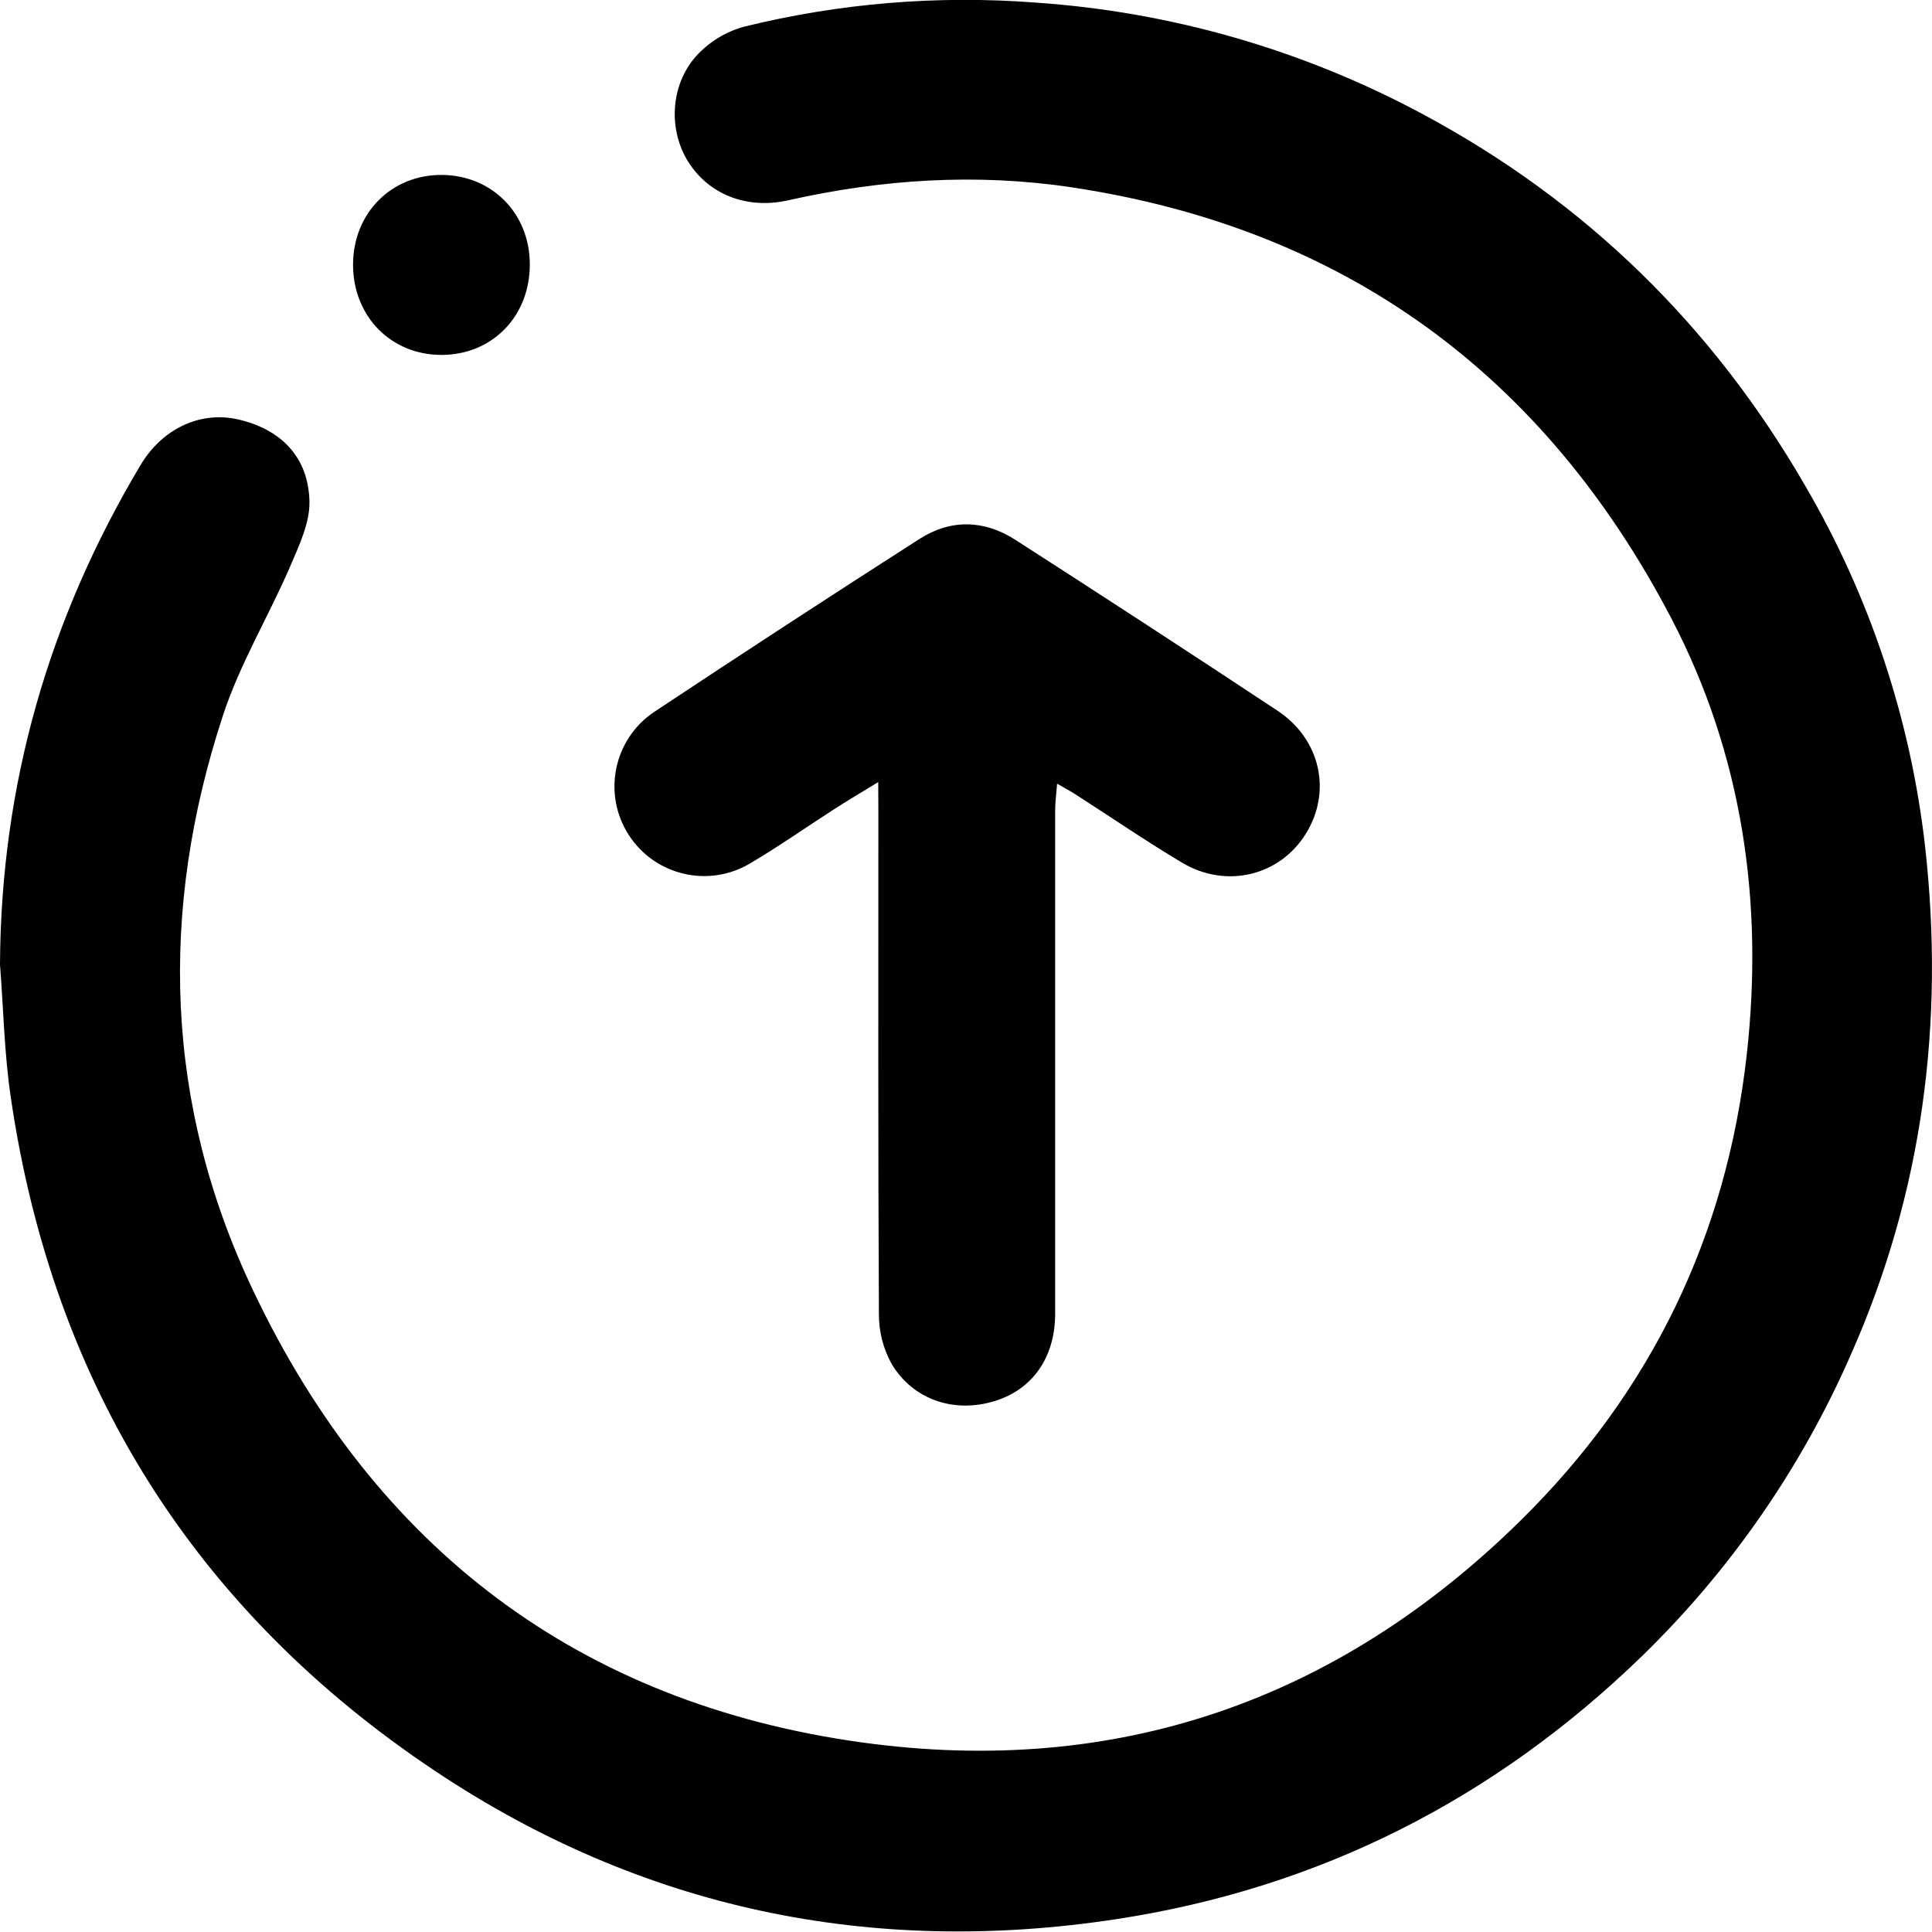
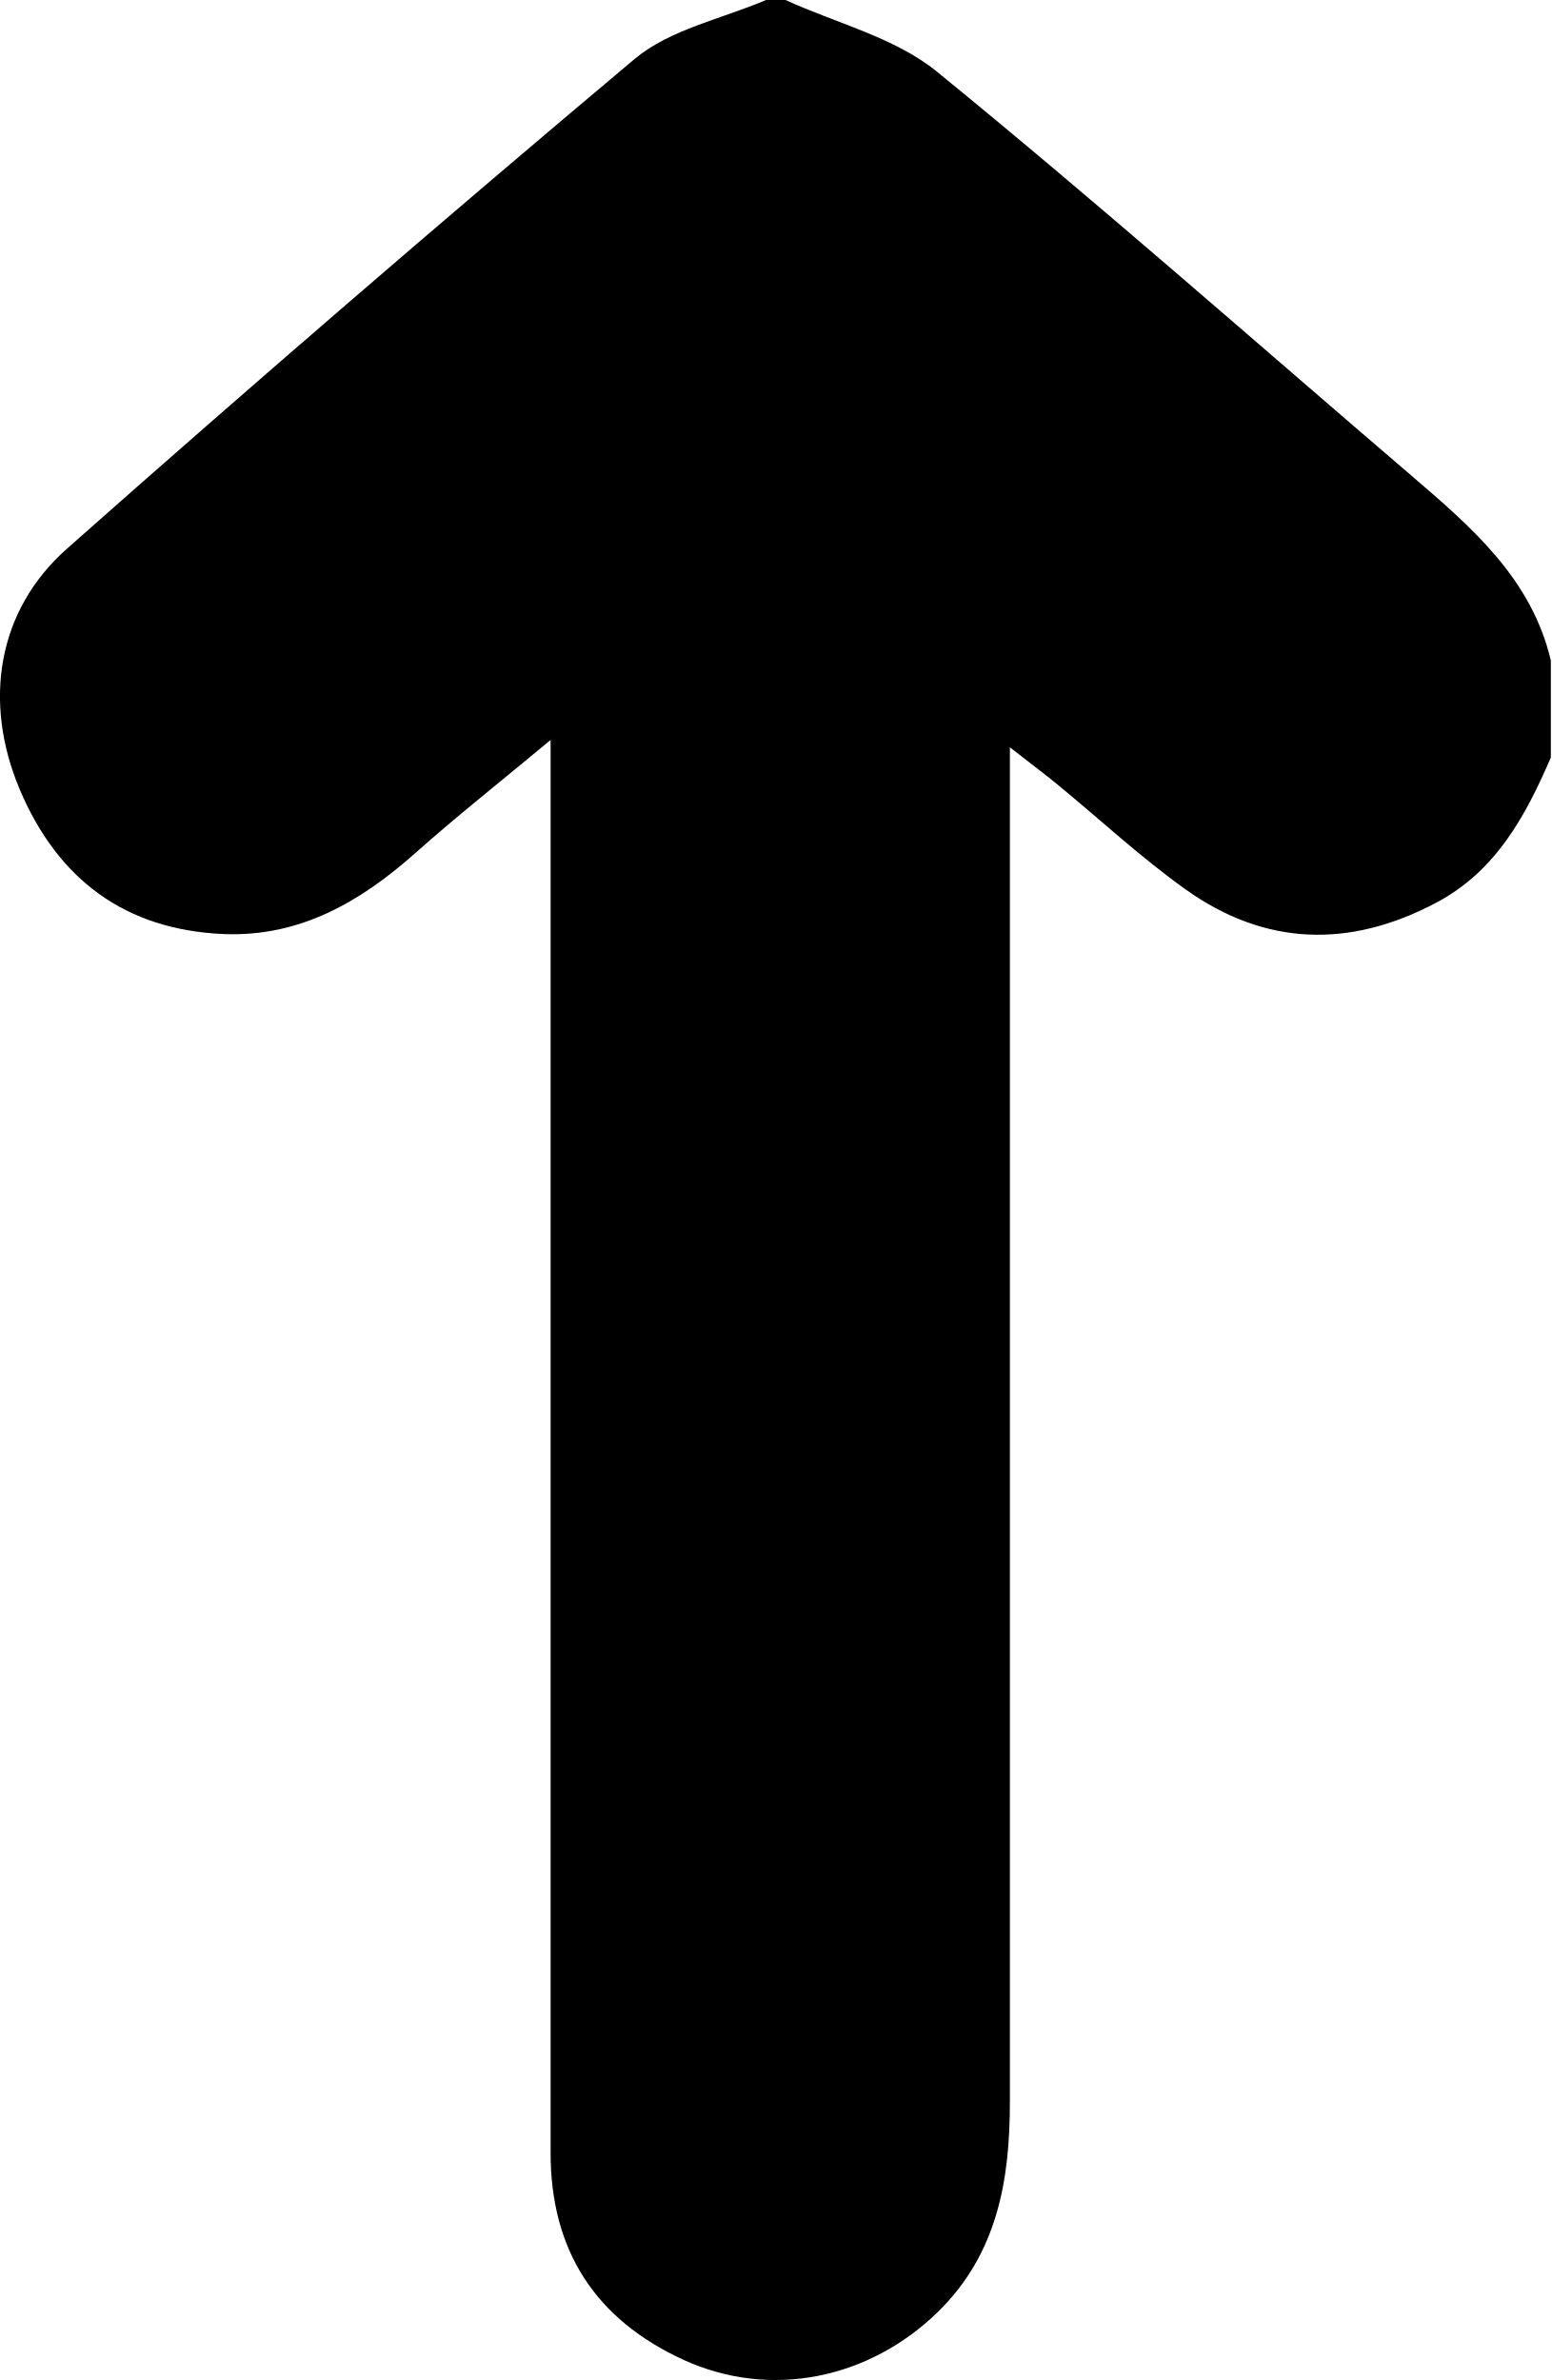
- <svg xmlns="http://www.w3.org/2000/svg" viewBox="0 0 495.47 495.33">
+ <svg xmlns="http://www.w3.org/2000/svg" viewBox="0 0 159.04 244.05">
  <g id="Calque_2" data-name="Calque 2">
    <g id="Calque_1-2" data-name="Calque 1">
-       <path d="M0,247.38c.22-46.14,12.51-88.69,36.06-128.14,5.55-9.3,15.23-13.82,24.82-11.72C71.94,110,79.1,117.11,79.36,128.6c.12,5.57-2.72,11.42-5,16.79-5.54,12.79-12.87,24.93-17.18,38.09C40.72,233.55,42.2,283.36,65,331.14,96.31,397,148.47,436.8,221,446.85c65.15,9,121.9-10.59,168.92-56.86,33.45-32.92,52.85-72.93,58.05-119.6,4.37-39.12-1.13-76.94-19.39-111.89C396,96.17,345,58.61,274.9,48.05c-24.45-3.68-48.7-2.1-72.77,3.32-10.58,2.39-20.37-1.49-25.66-9.92-5-8-4.69-19.39,2-27a25.92,25.92,0,0,1,12.37-7.61A236.53,236.53,0,0,1,265.52.66,245.09,245.09,0,0,1,364.9,29.29c41.79,22.41,74.41,54.33,98.1,95.37a236.24,236.24,0,0,1,30.72,92.62c5,45-.6,88.5-19.07,130.15A244.66,244.66,0,0,1,421,424.81c-37.77,36.6-82.68,59.43-134.74,67.37-63,9.6-121.73-2.67-174.67-38-61.65-41.12-98-99.08-108.8-172.59C1.1,270.31.89,258.8,0,247.38ZM225.26,208.3c0,42.91-.09,85.83.14,128.74a26.14,26.14,0,0,0,3.24,12.71c5.58,9.33,16.18,12.74,26.47,9.55,9.76-3,15.49-11.26,15.49-22.4q0-64.62,0-129.23c0-2,.3-4,.5-6.7,2.1,1.22,3.4,1.91,4.64,2.7,9.09,5.84,18,11.94,27.29,17.5,11.4,6.85,25.14,3.48,31.87-7.37s3.7-24.28-7.28-31.54q-33.5-22.15-67.29-43.86c-8-5.13-16.55-5.29-24.53-.18q-34.23,21.93-68.12,44.41a23,23,0,0,0,24.79,38.73c7.3-4.3,14.24-9.2,21.38-13.79,3.32-2.14,6.71-4.16,11.38-7ZM113.4,44.86c-13-.12-22.85,9.79-22.86,23s9.7,23.2,22.72,23.16,22.64-9.92,22.61-23.26C135.85,54.77,126.25,45,113.4,44.86Z" />
+       <path d="M159,77.68c-2.59,6-5.63,11.65-11.76,14.89-8.88,4.7-17.56,4.45-25.73-1.4-4.57-3.27-8.71-7.12-13.06-10.7-1.21-1-2.47-1.93-4.91-3.84v7.08q0,65.93,0,131.86c0,8-1.29,15.52-7.35,21.47-7,6.86-17.15,9.06-26.14,4.93s-13.61-11.19-13.6-21.25q0-68.41,0-136.84v-8c-5.3,4.41-9.71,7.89-13.91,11.63-5.63,5-11.83,8.58-19.59,8.27C12.85,95.35,5.92,90.2,2,80.9-1.73,72-.33,62.64,6.87,56.26Q35.67,30.75,65.12,6C68.74,3,74,1.94,78.54,0h2C85.71,2.38,91.67,3.81,96,7.3c16.51,13.46,32.49,27.58,48.67,41.44C150.8,54,157,59.27,159,67.72Z" />
    </g>
  </g>
</svg>
